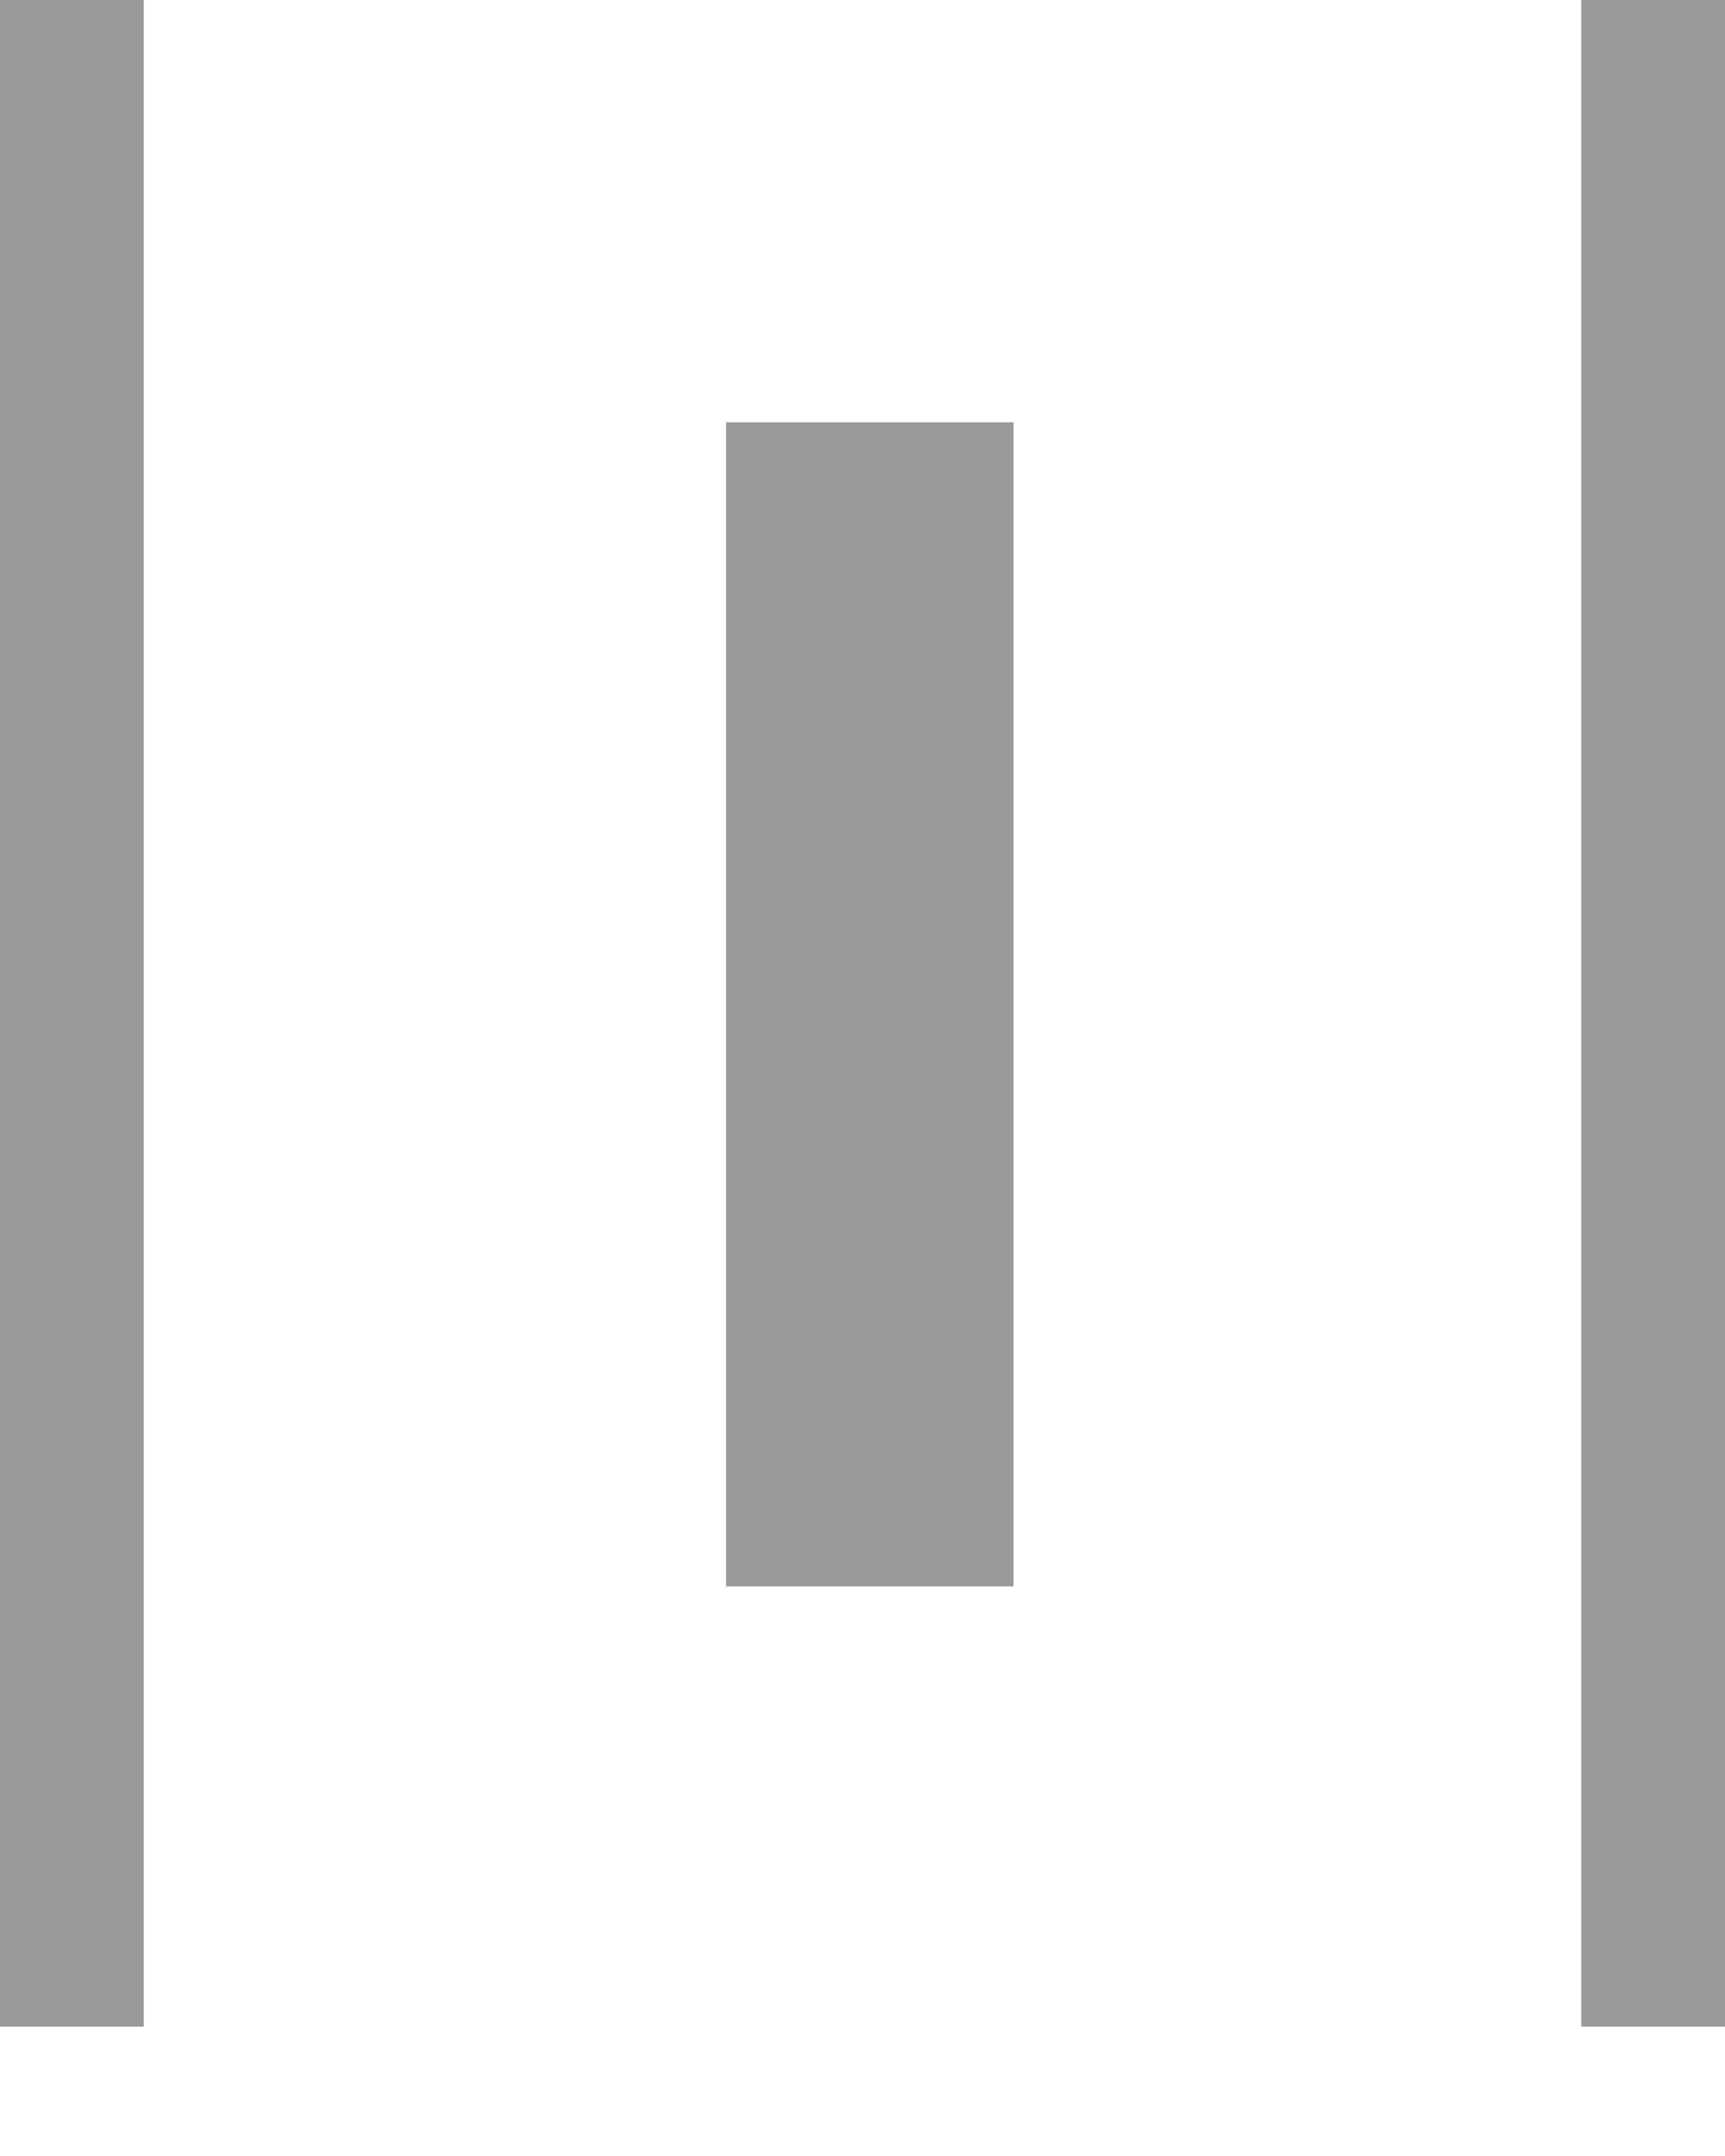
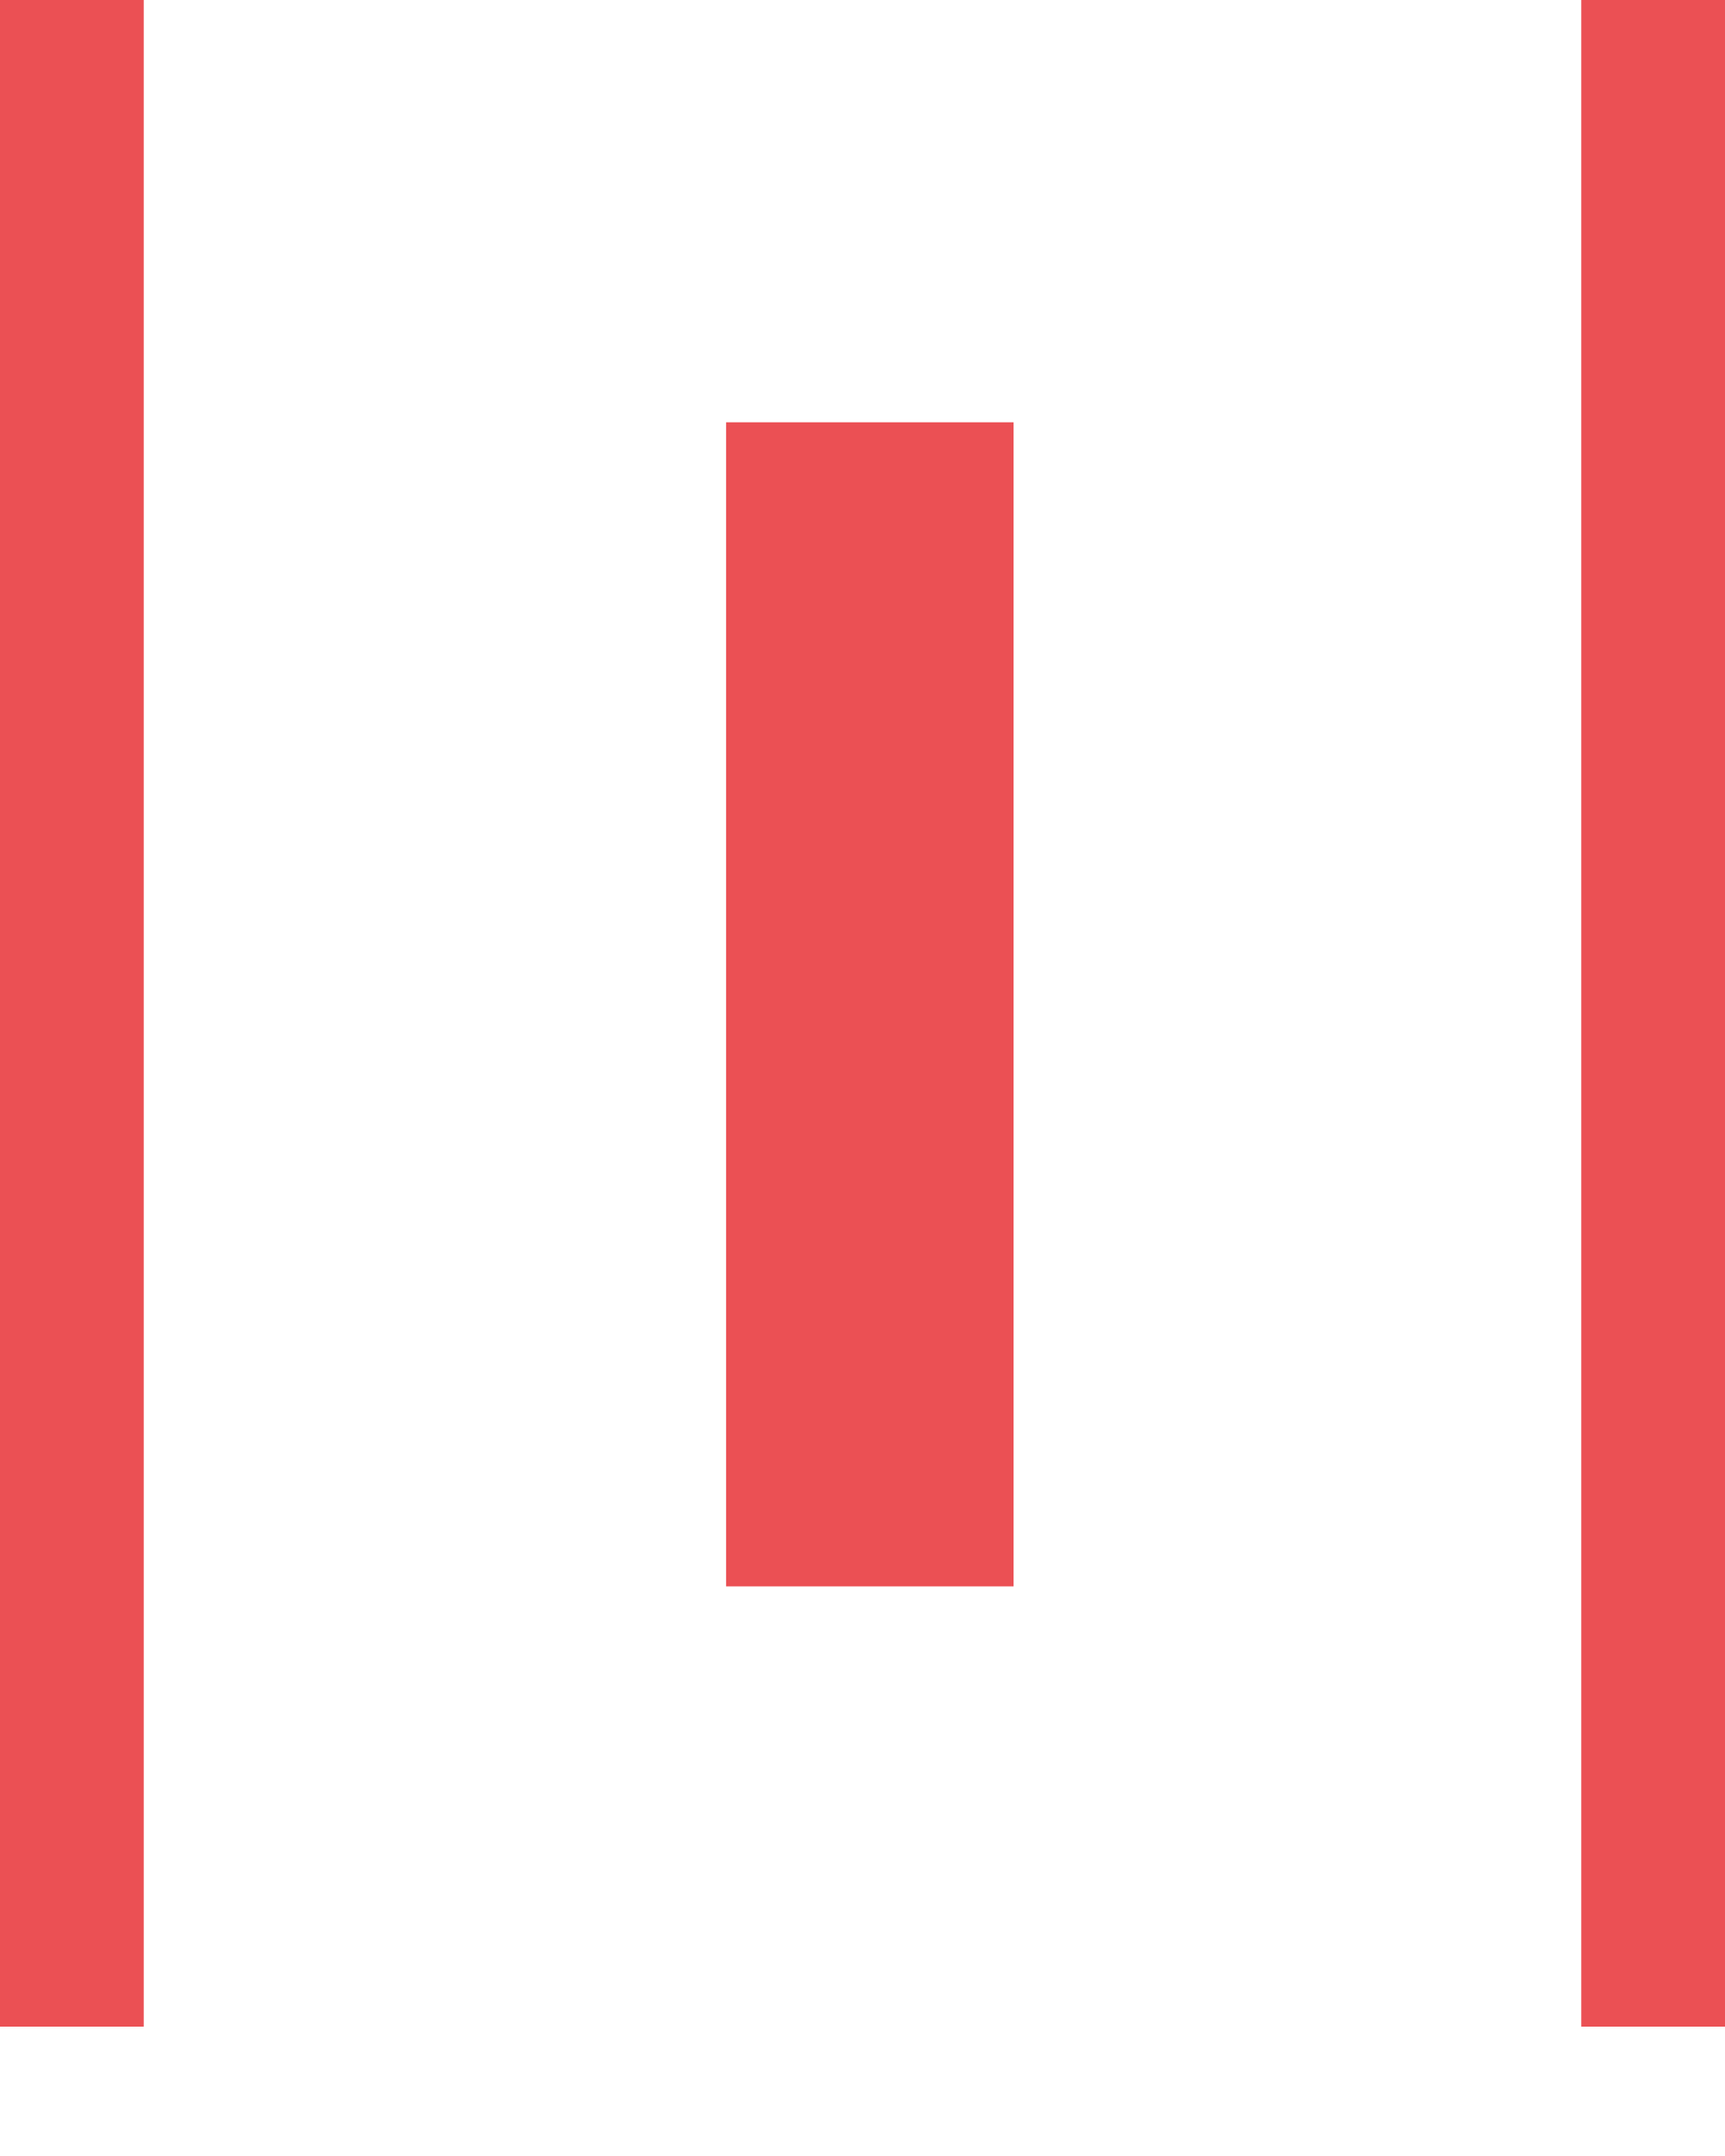
<svg xmlns="http://www.w3.org/2000/svg" width="12" height="15" viewBox="0 0 12 15" fill="none">
-   <path d="M1 0H0V14.1H1V0Z" fill="#999999" />
-   <path d="M12 0H11V14.1H12V0Z" fill="#999999" />
-   <path d="M7.051 11.037L7.051 2.938L5.051 2.938L5.051 11.037H7.051Z" fill="#999999" />
+   <path d="M1 0H0V14.1H1V0Z" fill="#EB5054" />
+   <path d="M12 0H11V14.1H12V0Z" fill="#EB5054" />
+   <path d="M7.051 11.037L7.051 2.938L5.051 2.938L5.051 11.037H7.051Z" fill="#EB5054" />
</svg>
